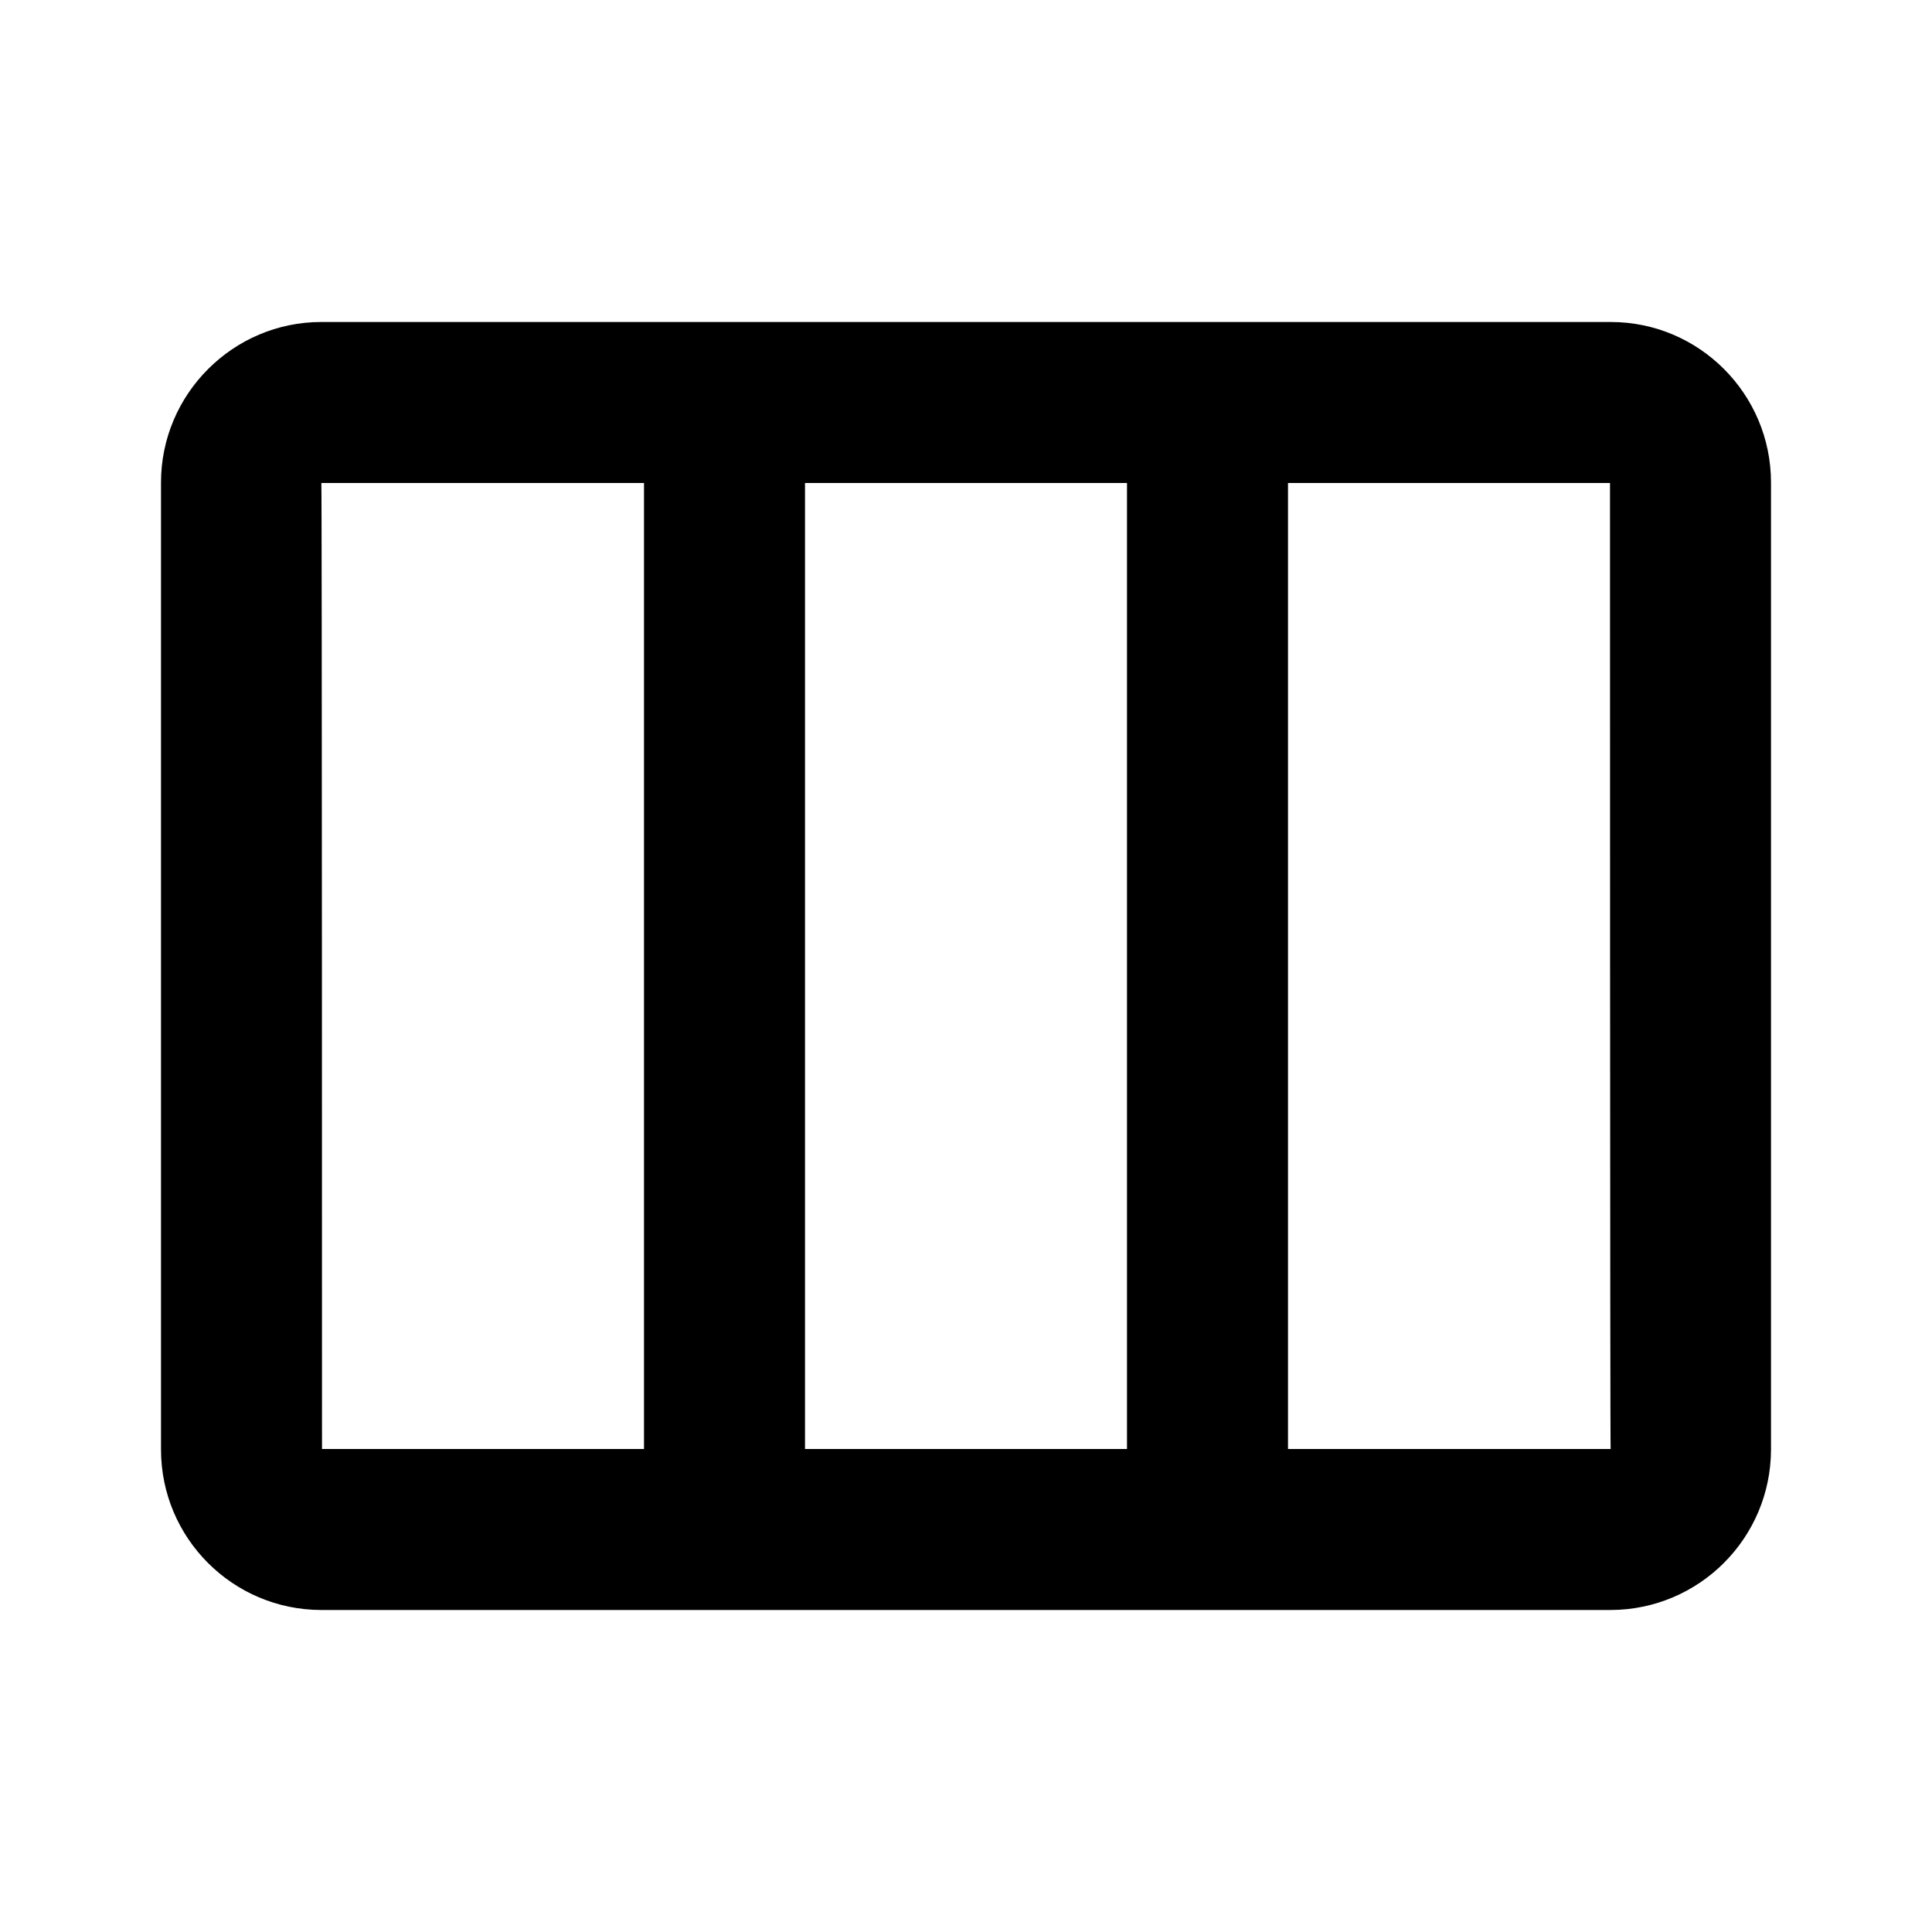
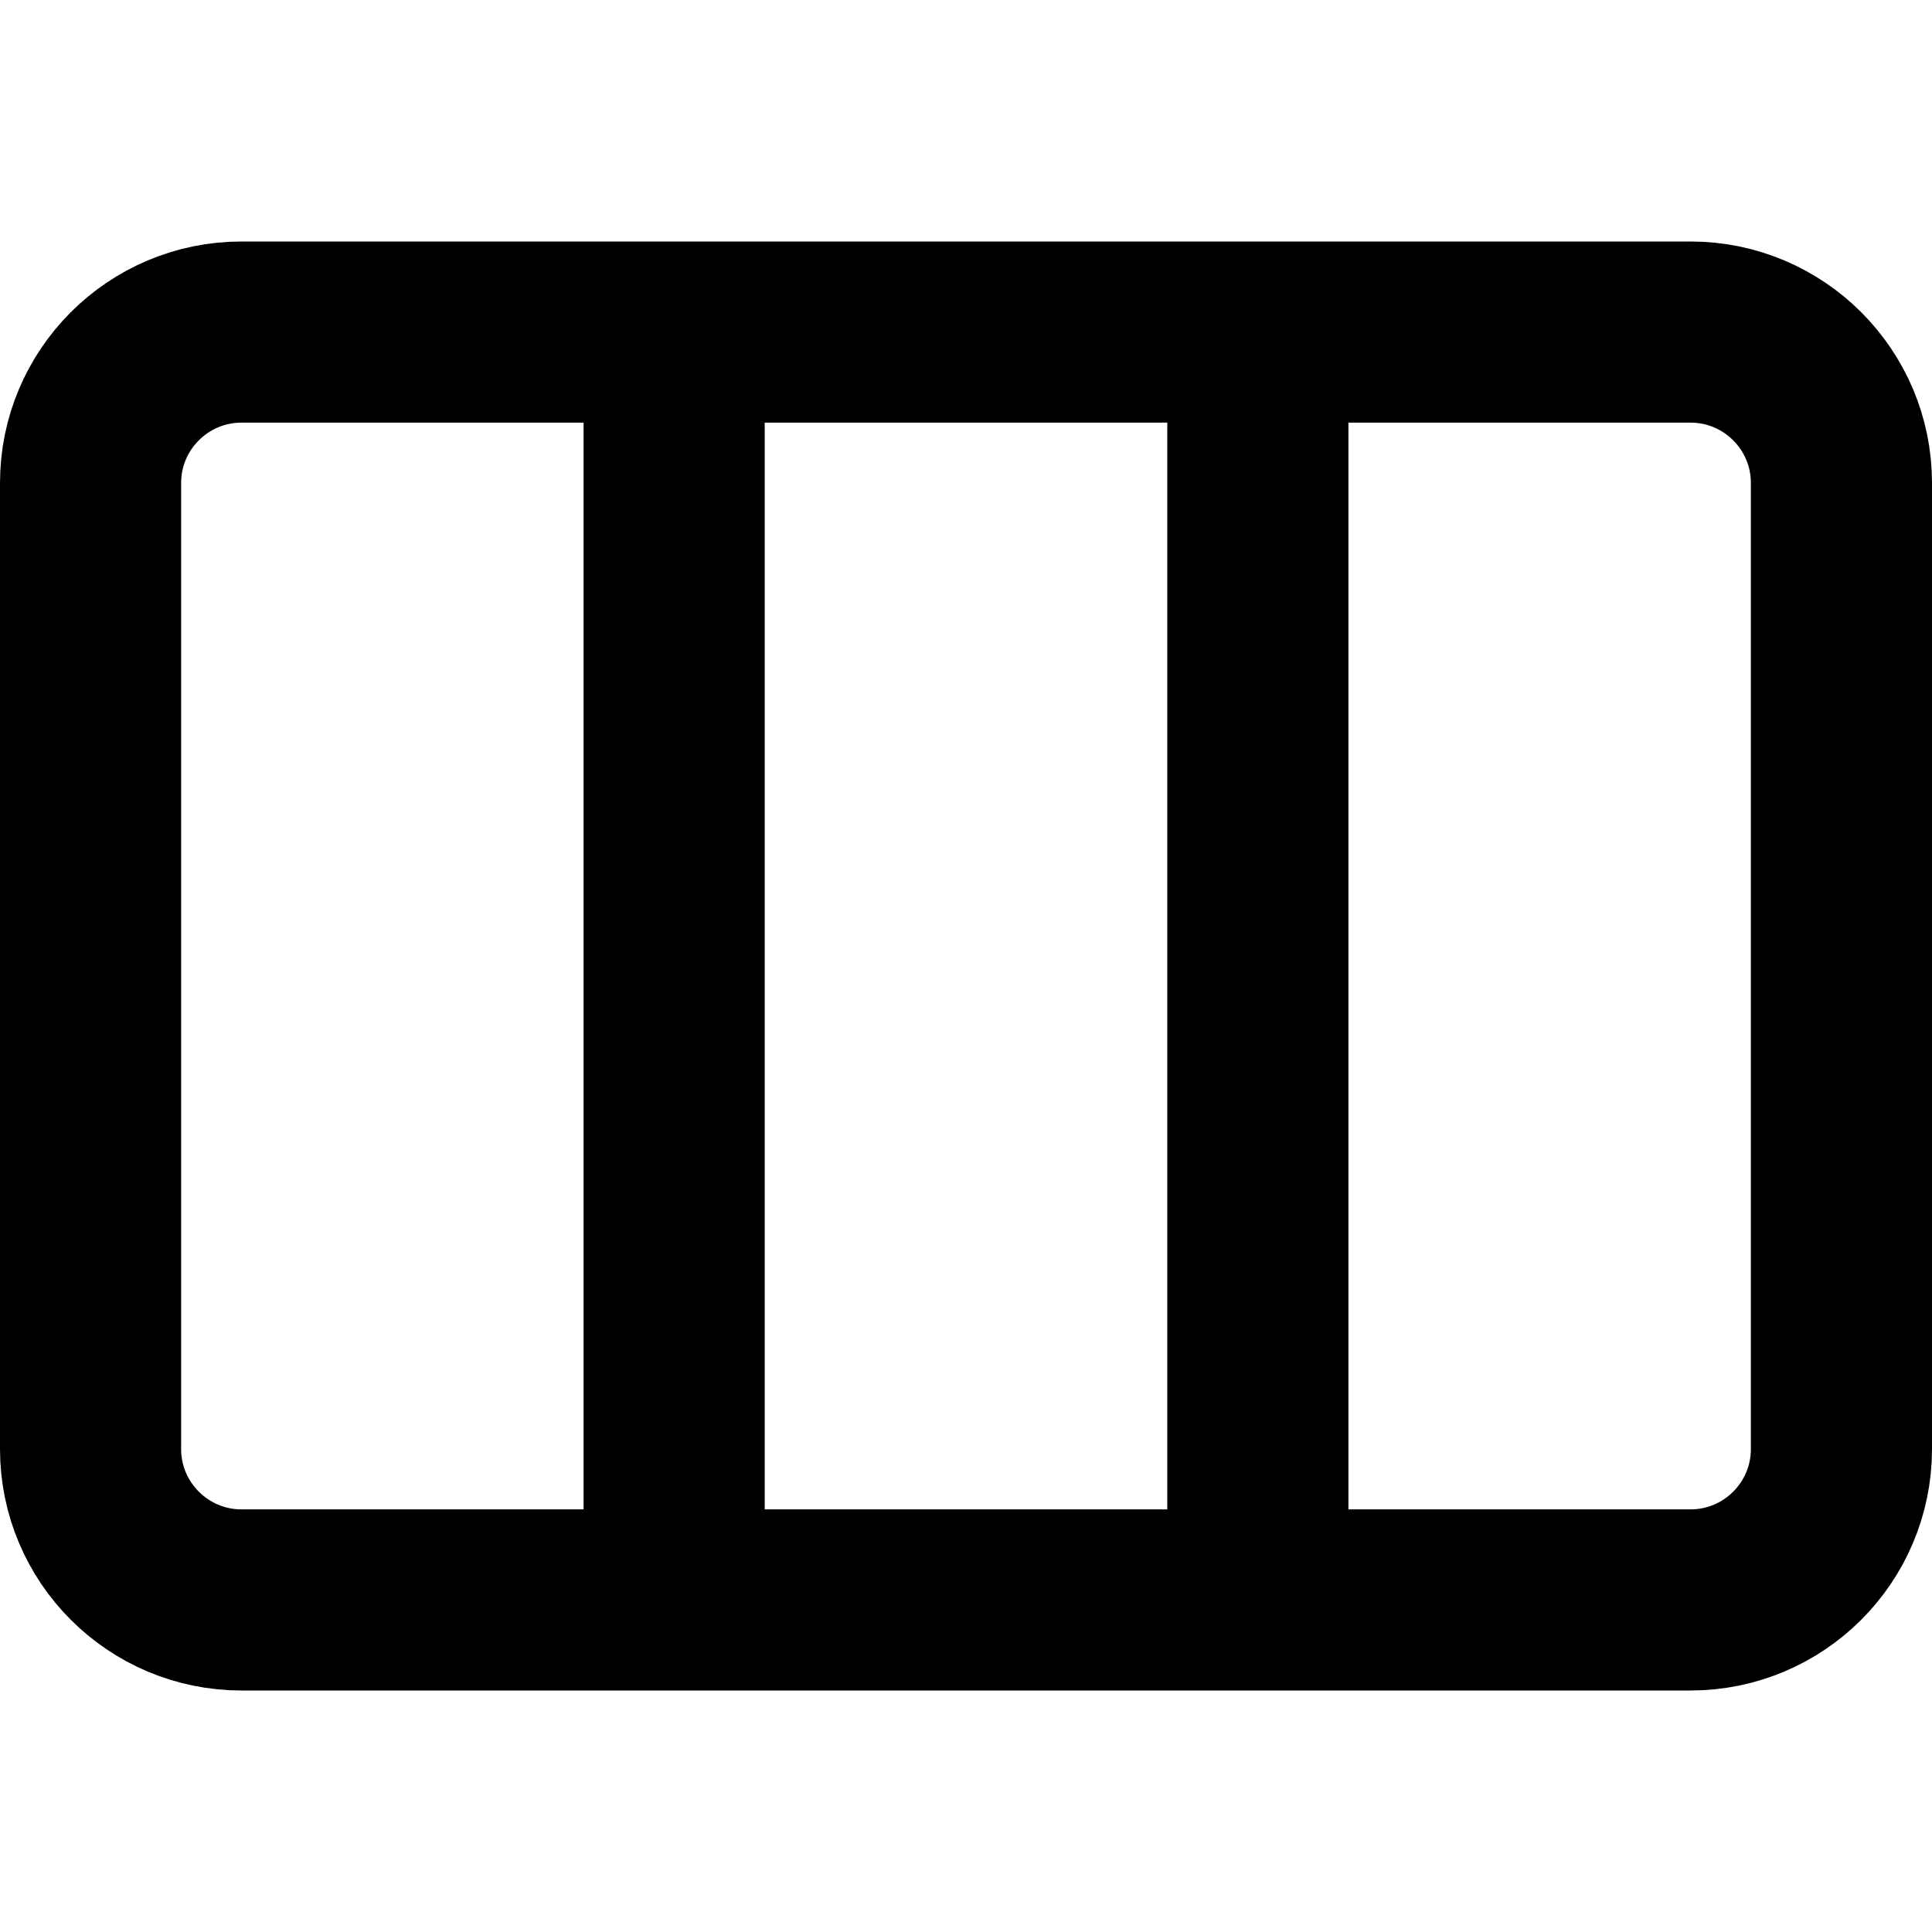
- <svg xmlns="http://www.w3.org/2000/svg" viewBox="0 0 24 24" role="presentation">
-   <g fill="currentcolor">
-     <path d="M4 18h16.008C20 18 20 6 20 6H3.992C4 6 4 18 4 18M2 5.994C2 4.893 2.898 4 3.99 4h16.02C21.108 4 22 4.895 22 5.994v12.012A1.997 1.997 0 0 1 20.01 20H3.99A1.994 1.994 0 0 1 2 18.006z">
- 		</path>
-     <path d="M8 6v12h2V6zm6 0v12h2V6z" />
-   </g>
+ <svg xmlns="http://www.w3.org/2000/svg" fill="none" viewBox="0 0 16 16" role="presentation">
+   <path stroke="currentcolor" stroke-width="1.5" d="M5.583 2.75H2C1.31 2.75.75 3.31.75 4v8c0 .69.56 1.25 1.25 1.25h3.583m0-10.5v10.5m0-10.5h4.834m-4.834 10.5h4.834m0-10.5H14c.69 0 1.25.56 1.25 1.25v8c0 .69-.56 1.25-1.25 1.25h-3.583m0-10.5v10.5" />
</svg>
